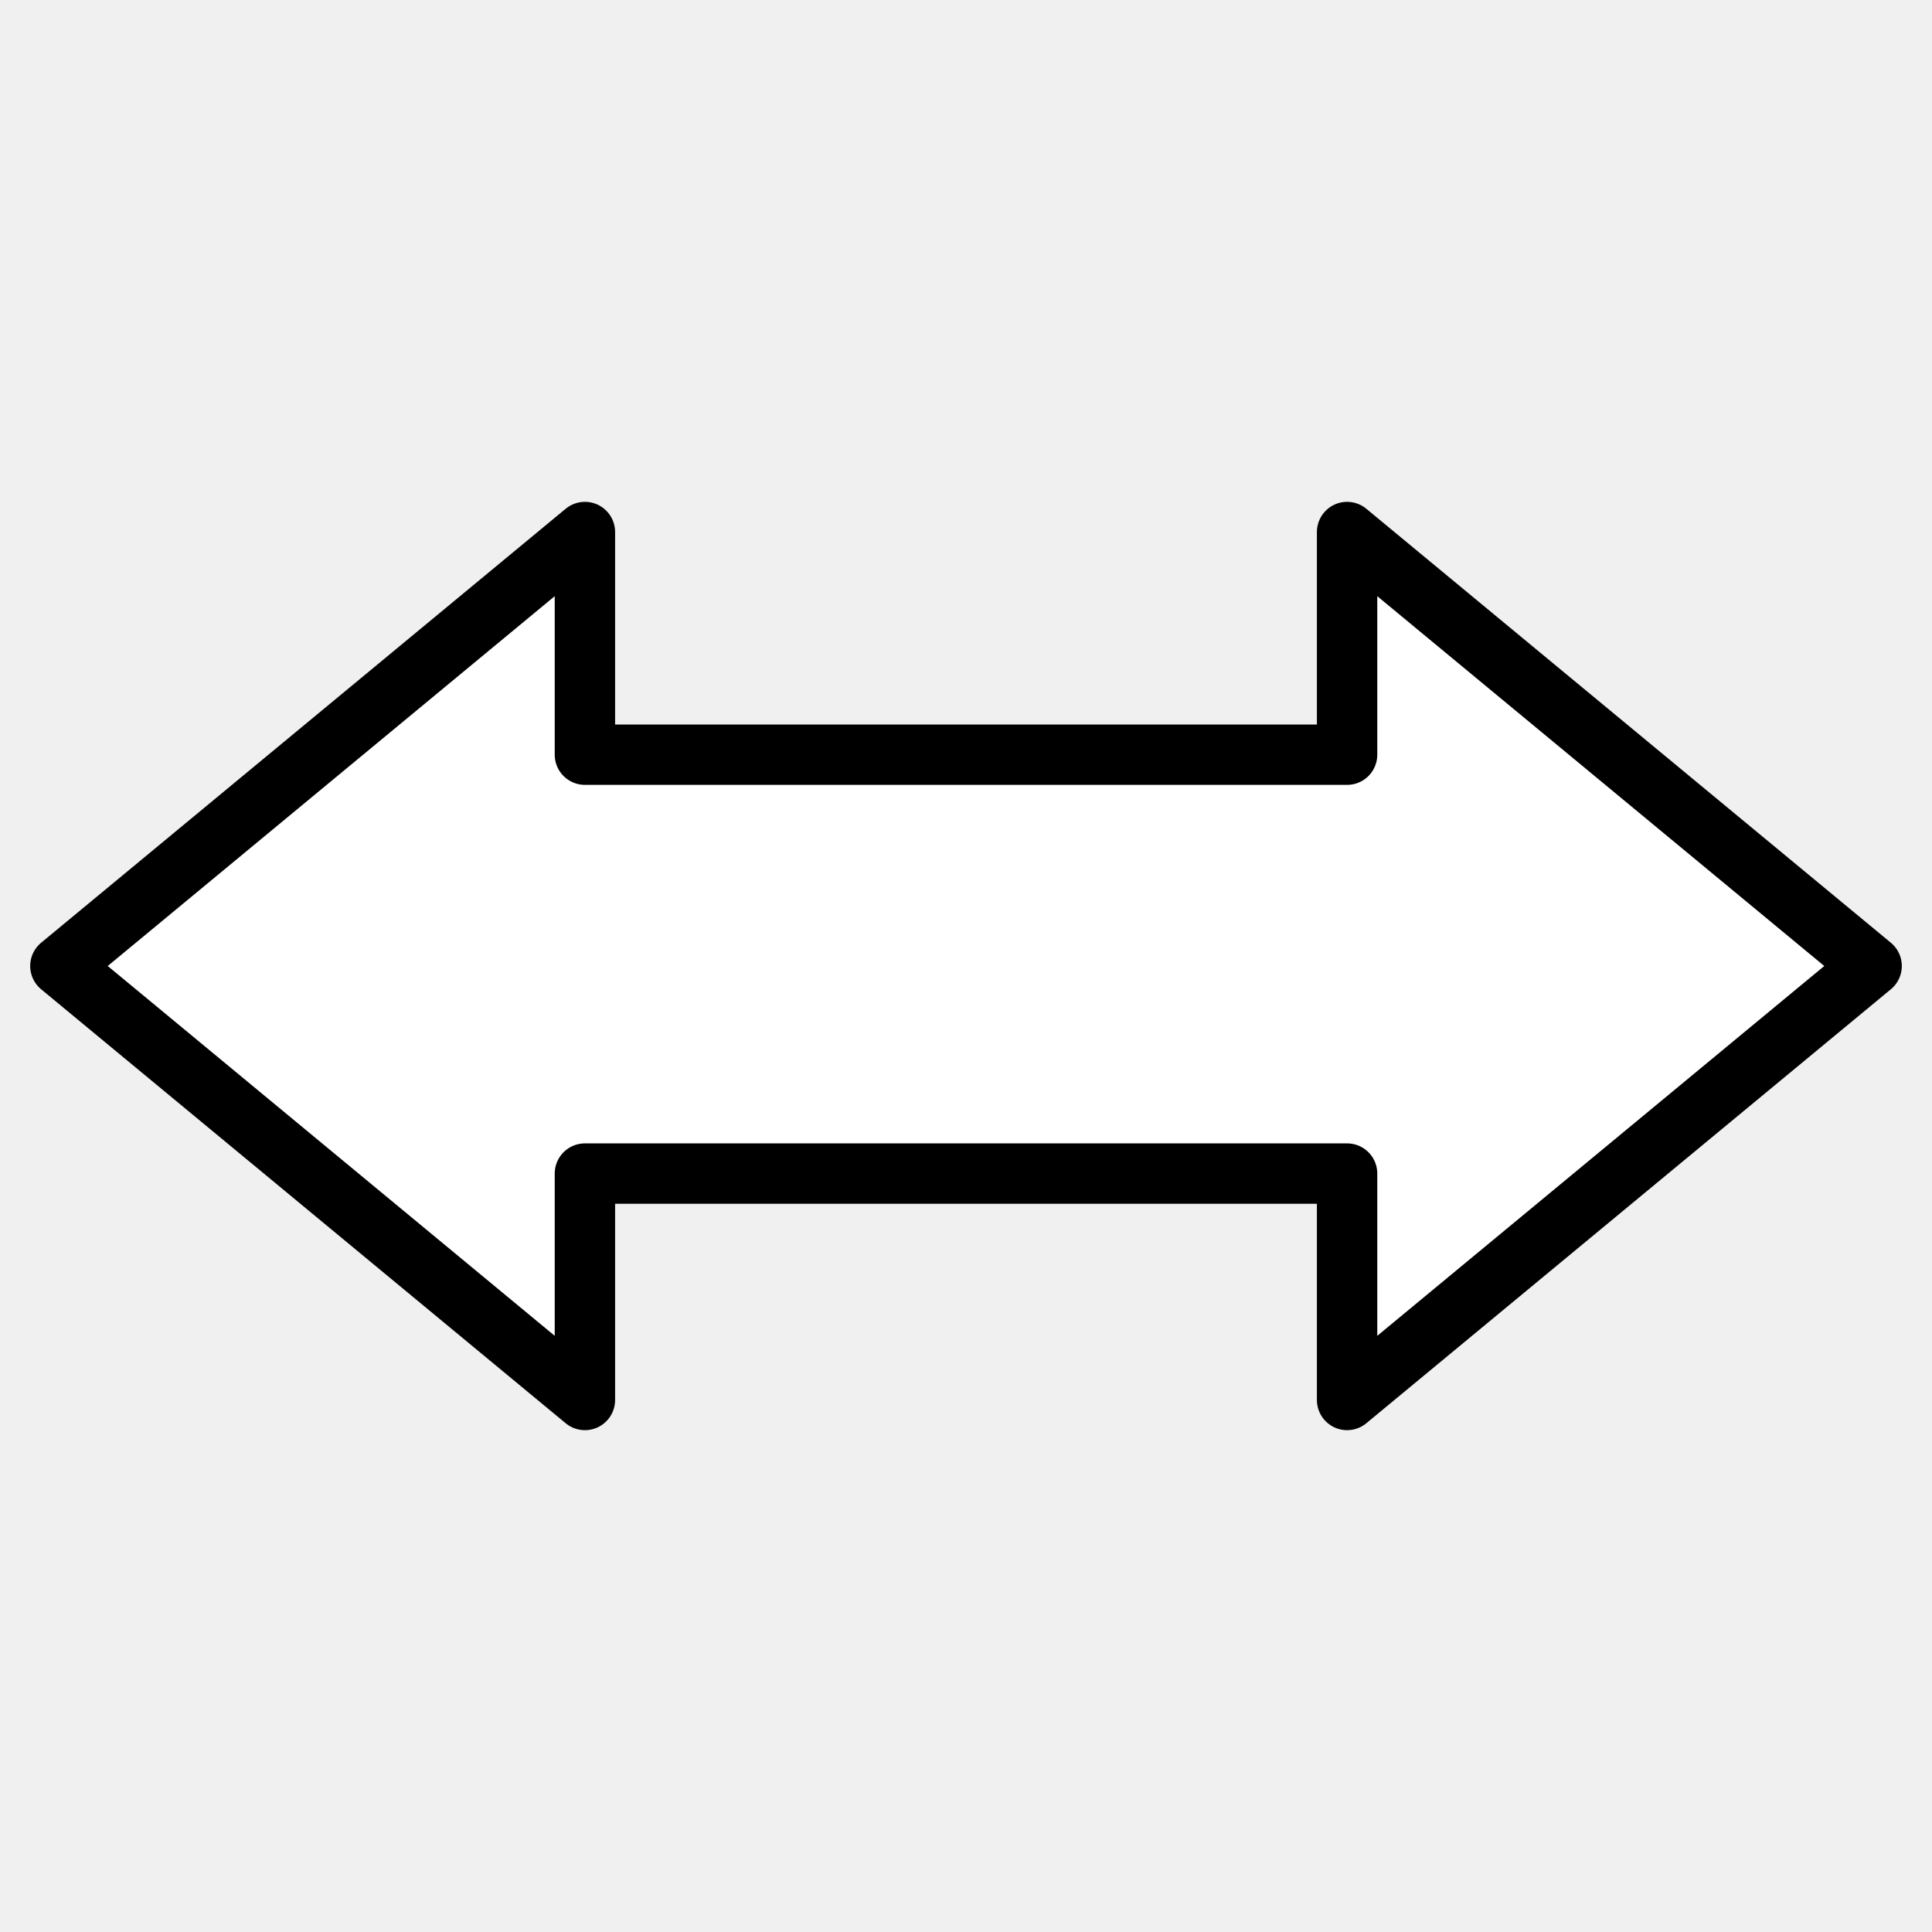
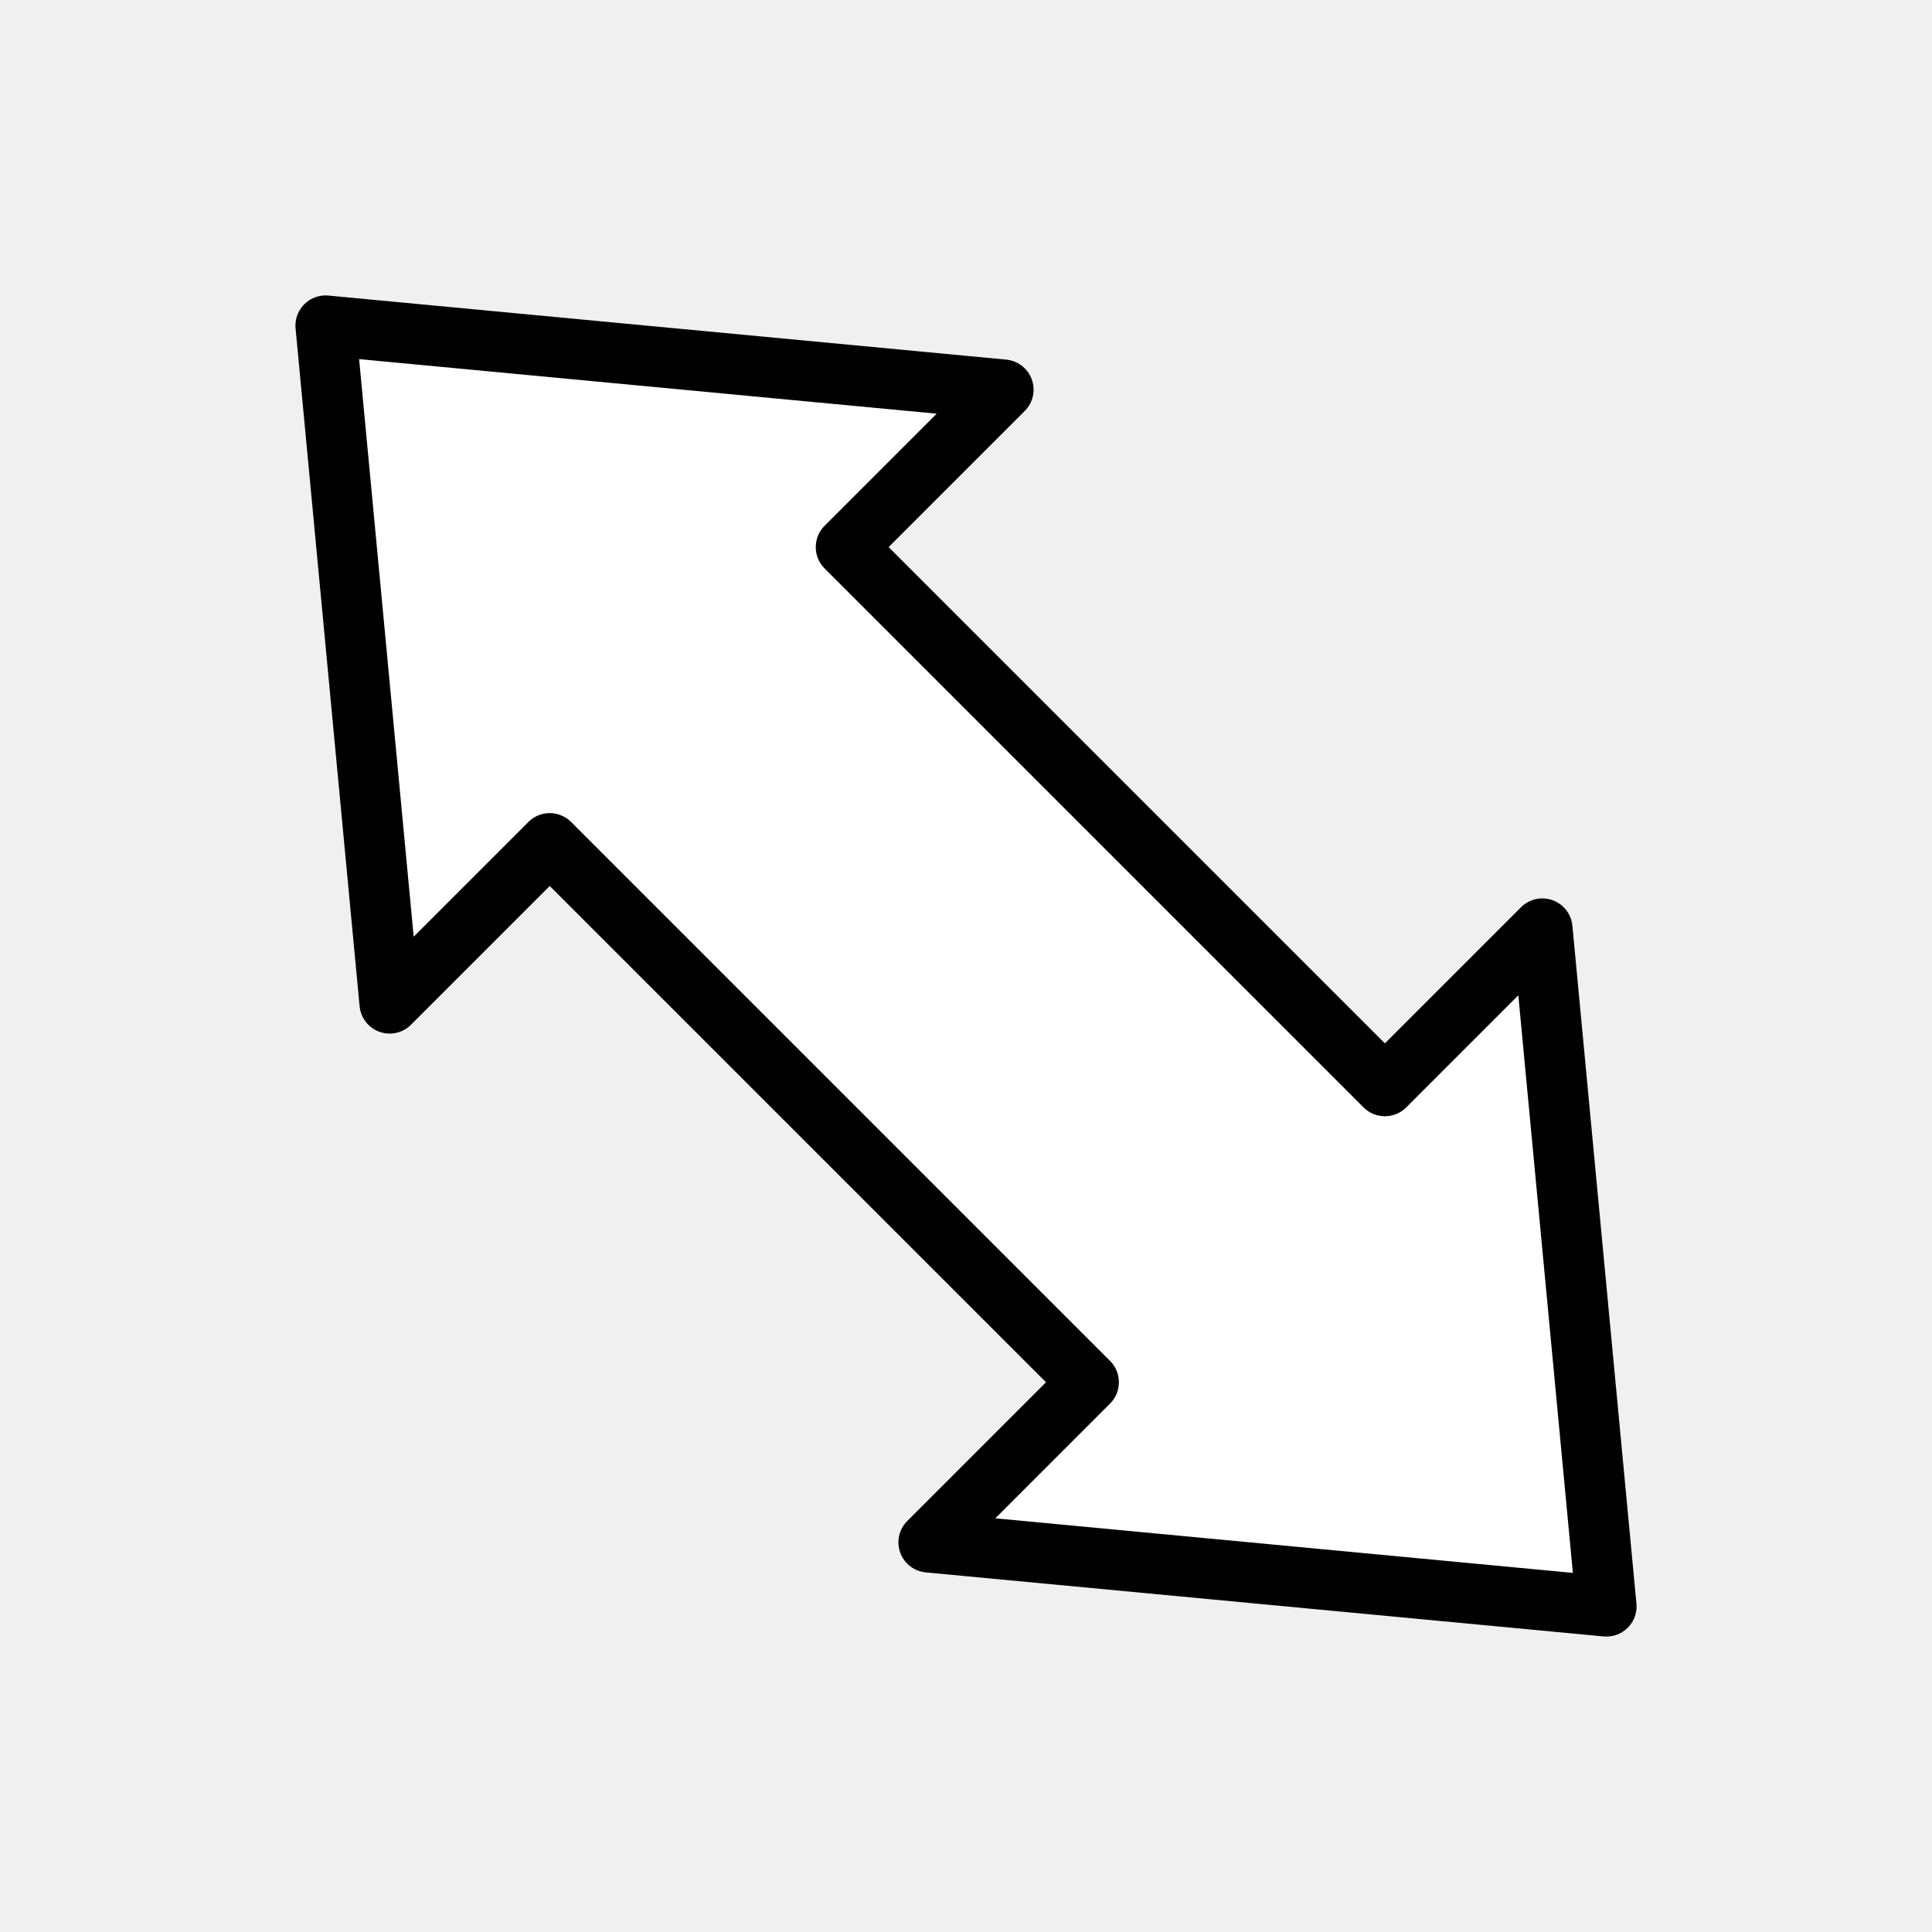
- <svg xmlns="http://www.w3.org/2000/svg" version="1.1" width="16" height="16" id="svg3074">
-   <defs id="defs3076" />
-   <g id="layer1">
-     <path d="M 4.844,4.406 0.5,8 4.844,11.594 4.844,9.719 7.875,9.719 8.125,9.719 11.156,9.719 11.156,11.594 15.5,8 11.156,4.406 11.156,6.25 8.125,6.25 7.875,6.25 4.844,6.25 4.844,4.406 z" id="path4456" style="color:#000000;fill:#ffffff;fill-opacity:1;stroke:#000000;stroke-width:0.5;stroke-linecap:square;stroke-linejoin:round;stroke-miterlimit:4;stroke-opacity:1;stroke-dasharray:none;stroke-dashoffset:0;marker:none;visibility:visible;display:inline;overflow:visible;enable-background:accumulate" />
+ <svg xmlns="http://www.w3.org/2000/svg" id="svg3074" height="16" width="16" version="1.1">
+   <g id="layer1" transform="matrix(0.7071068,0.7071068,-0.7071068,0.7071068,8,-3.313709)">
+     <path id="path4456" stroke-linejoin="round" style="enable-background:accumulate;color:#000000;" d="m4.844,4.406-4.344,3.594,4.344,3.594,0-1.875,3.031,0,0.25,0,3.031,0,0,1.875,4.344-3.594-4.344-3.594,0,1.844-3.031,0-0.25,0-3.031,0,0-1.844z" stroke-dashoffset="0" stroke="#000" stroke-linecap="square" stroke-miterlimit="4" stroke-dasharray="none" stroke-width="0.5" fill="#FFF" />
  </g>
</svg>
